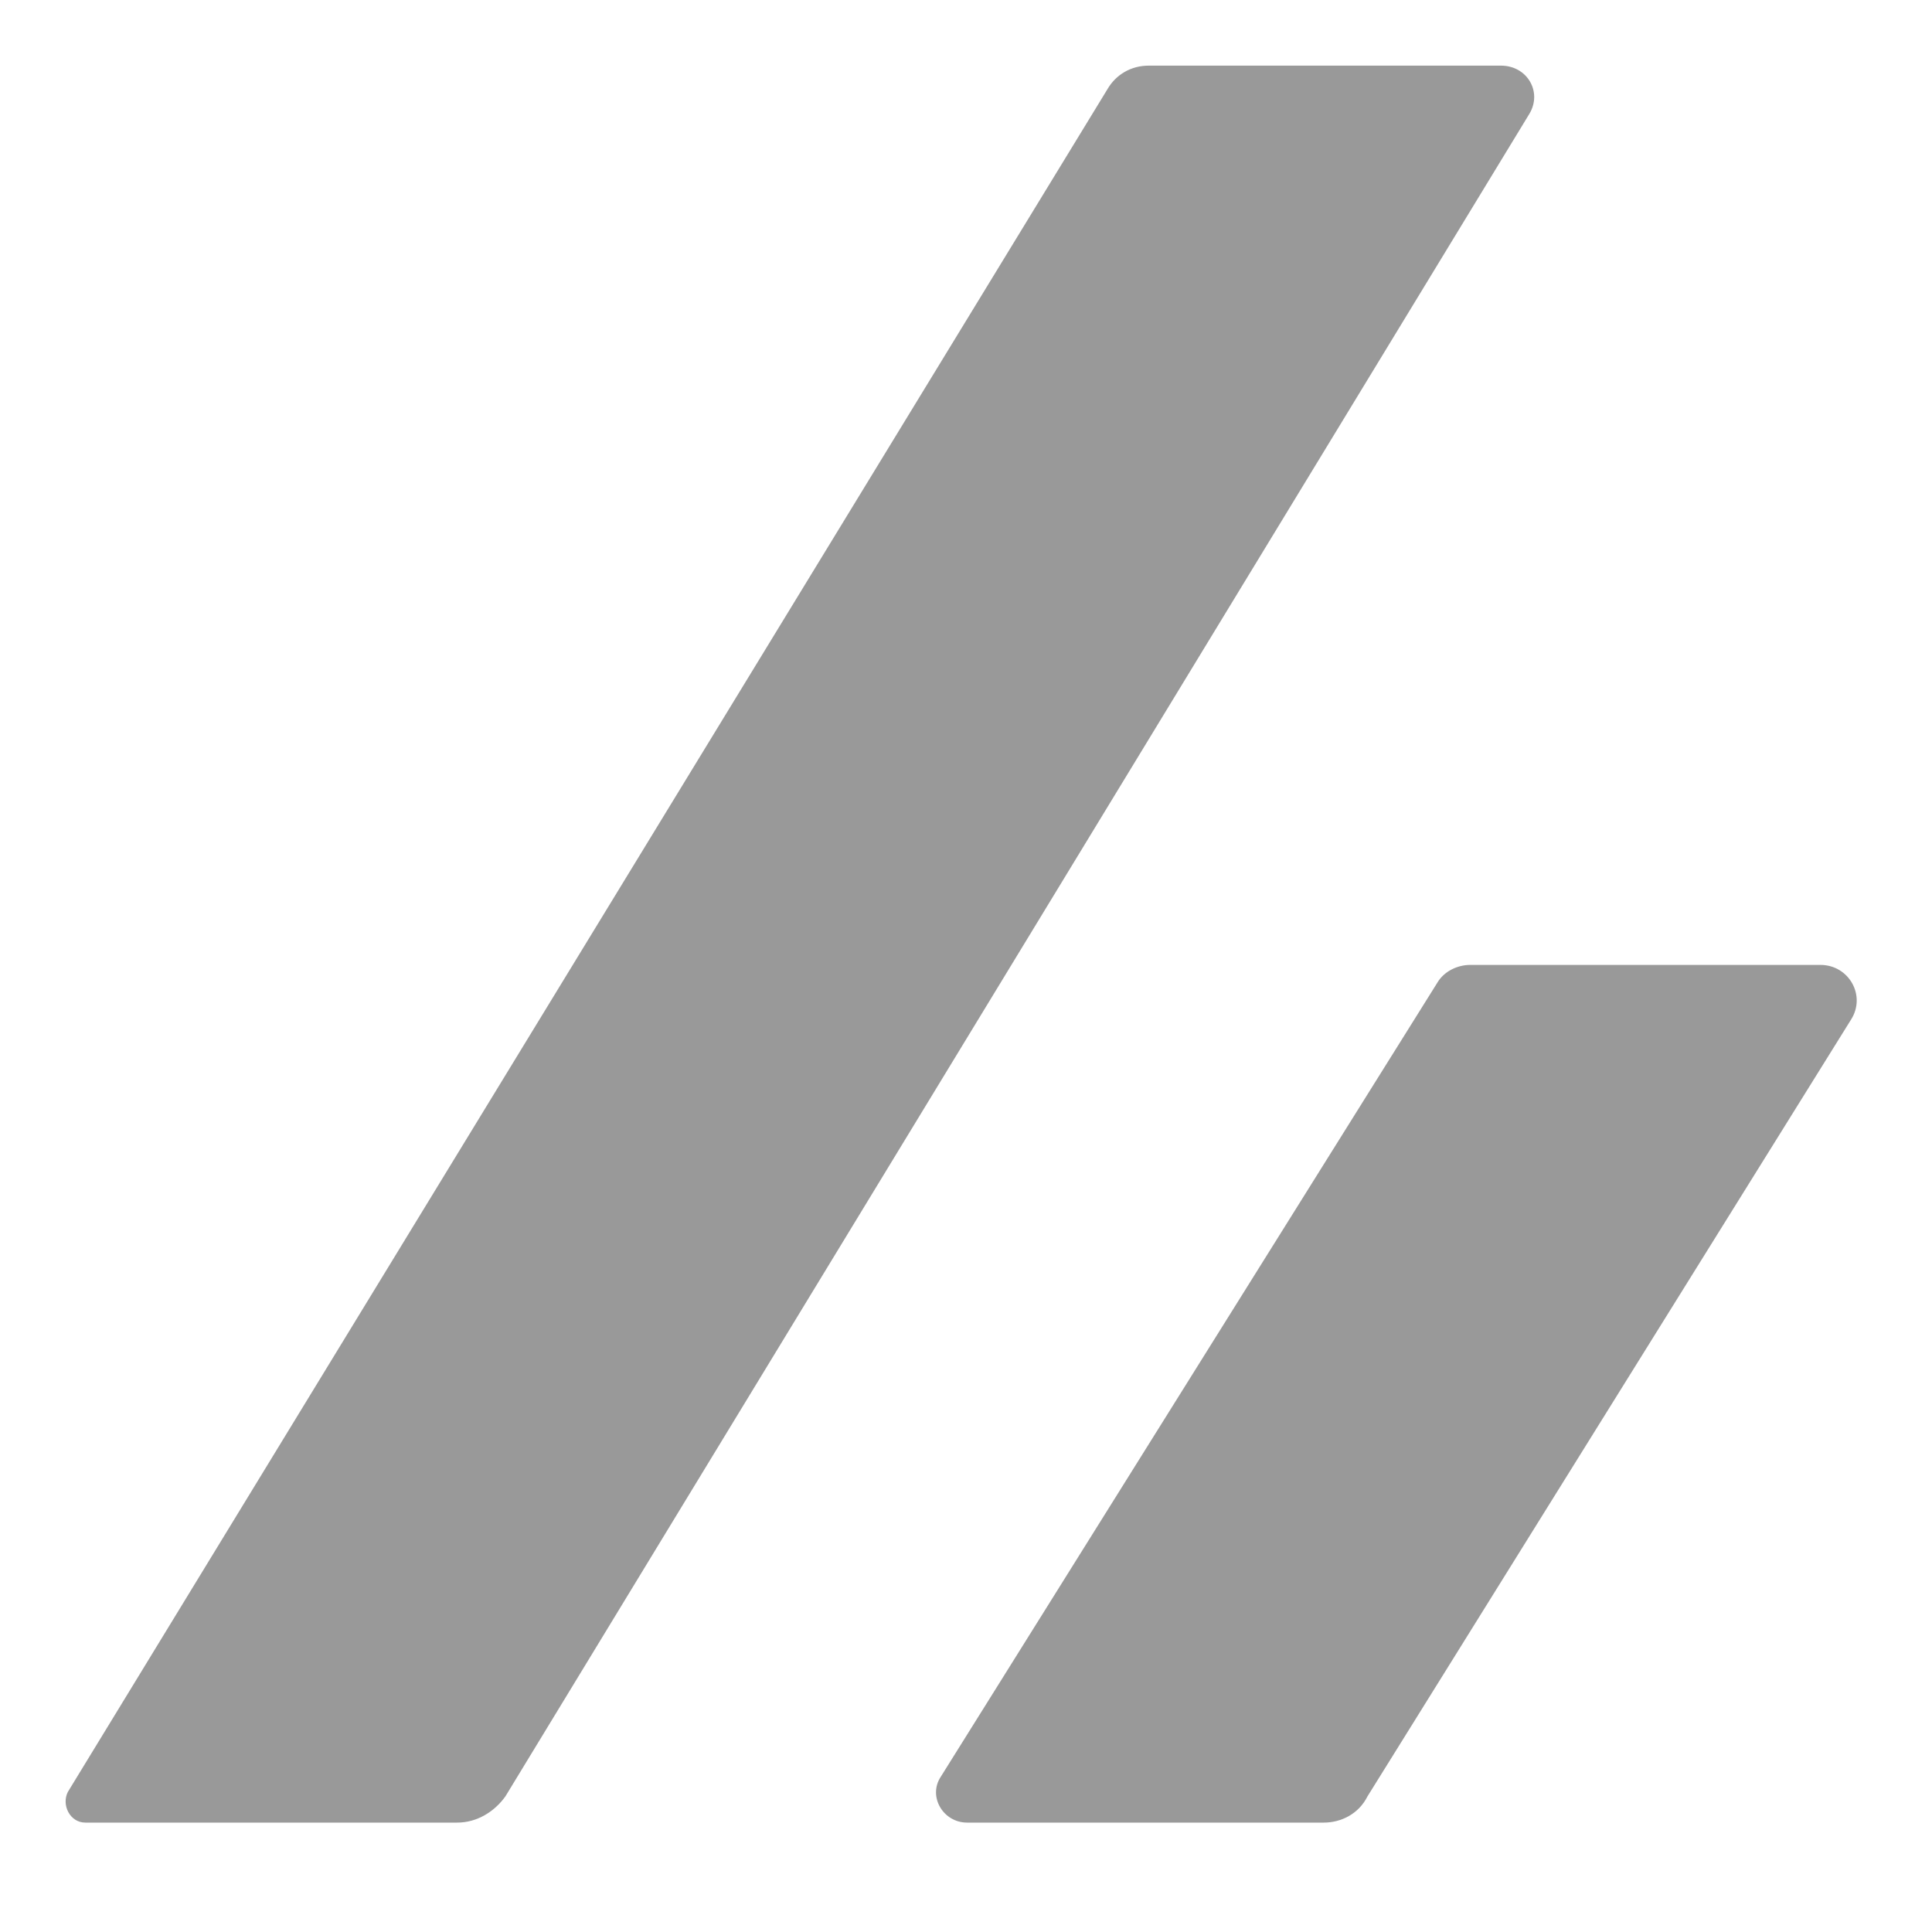
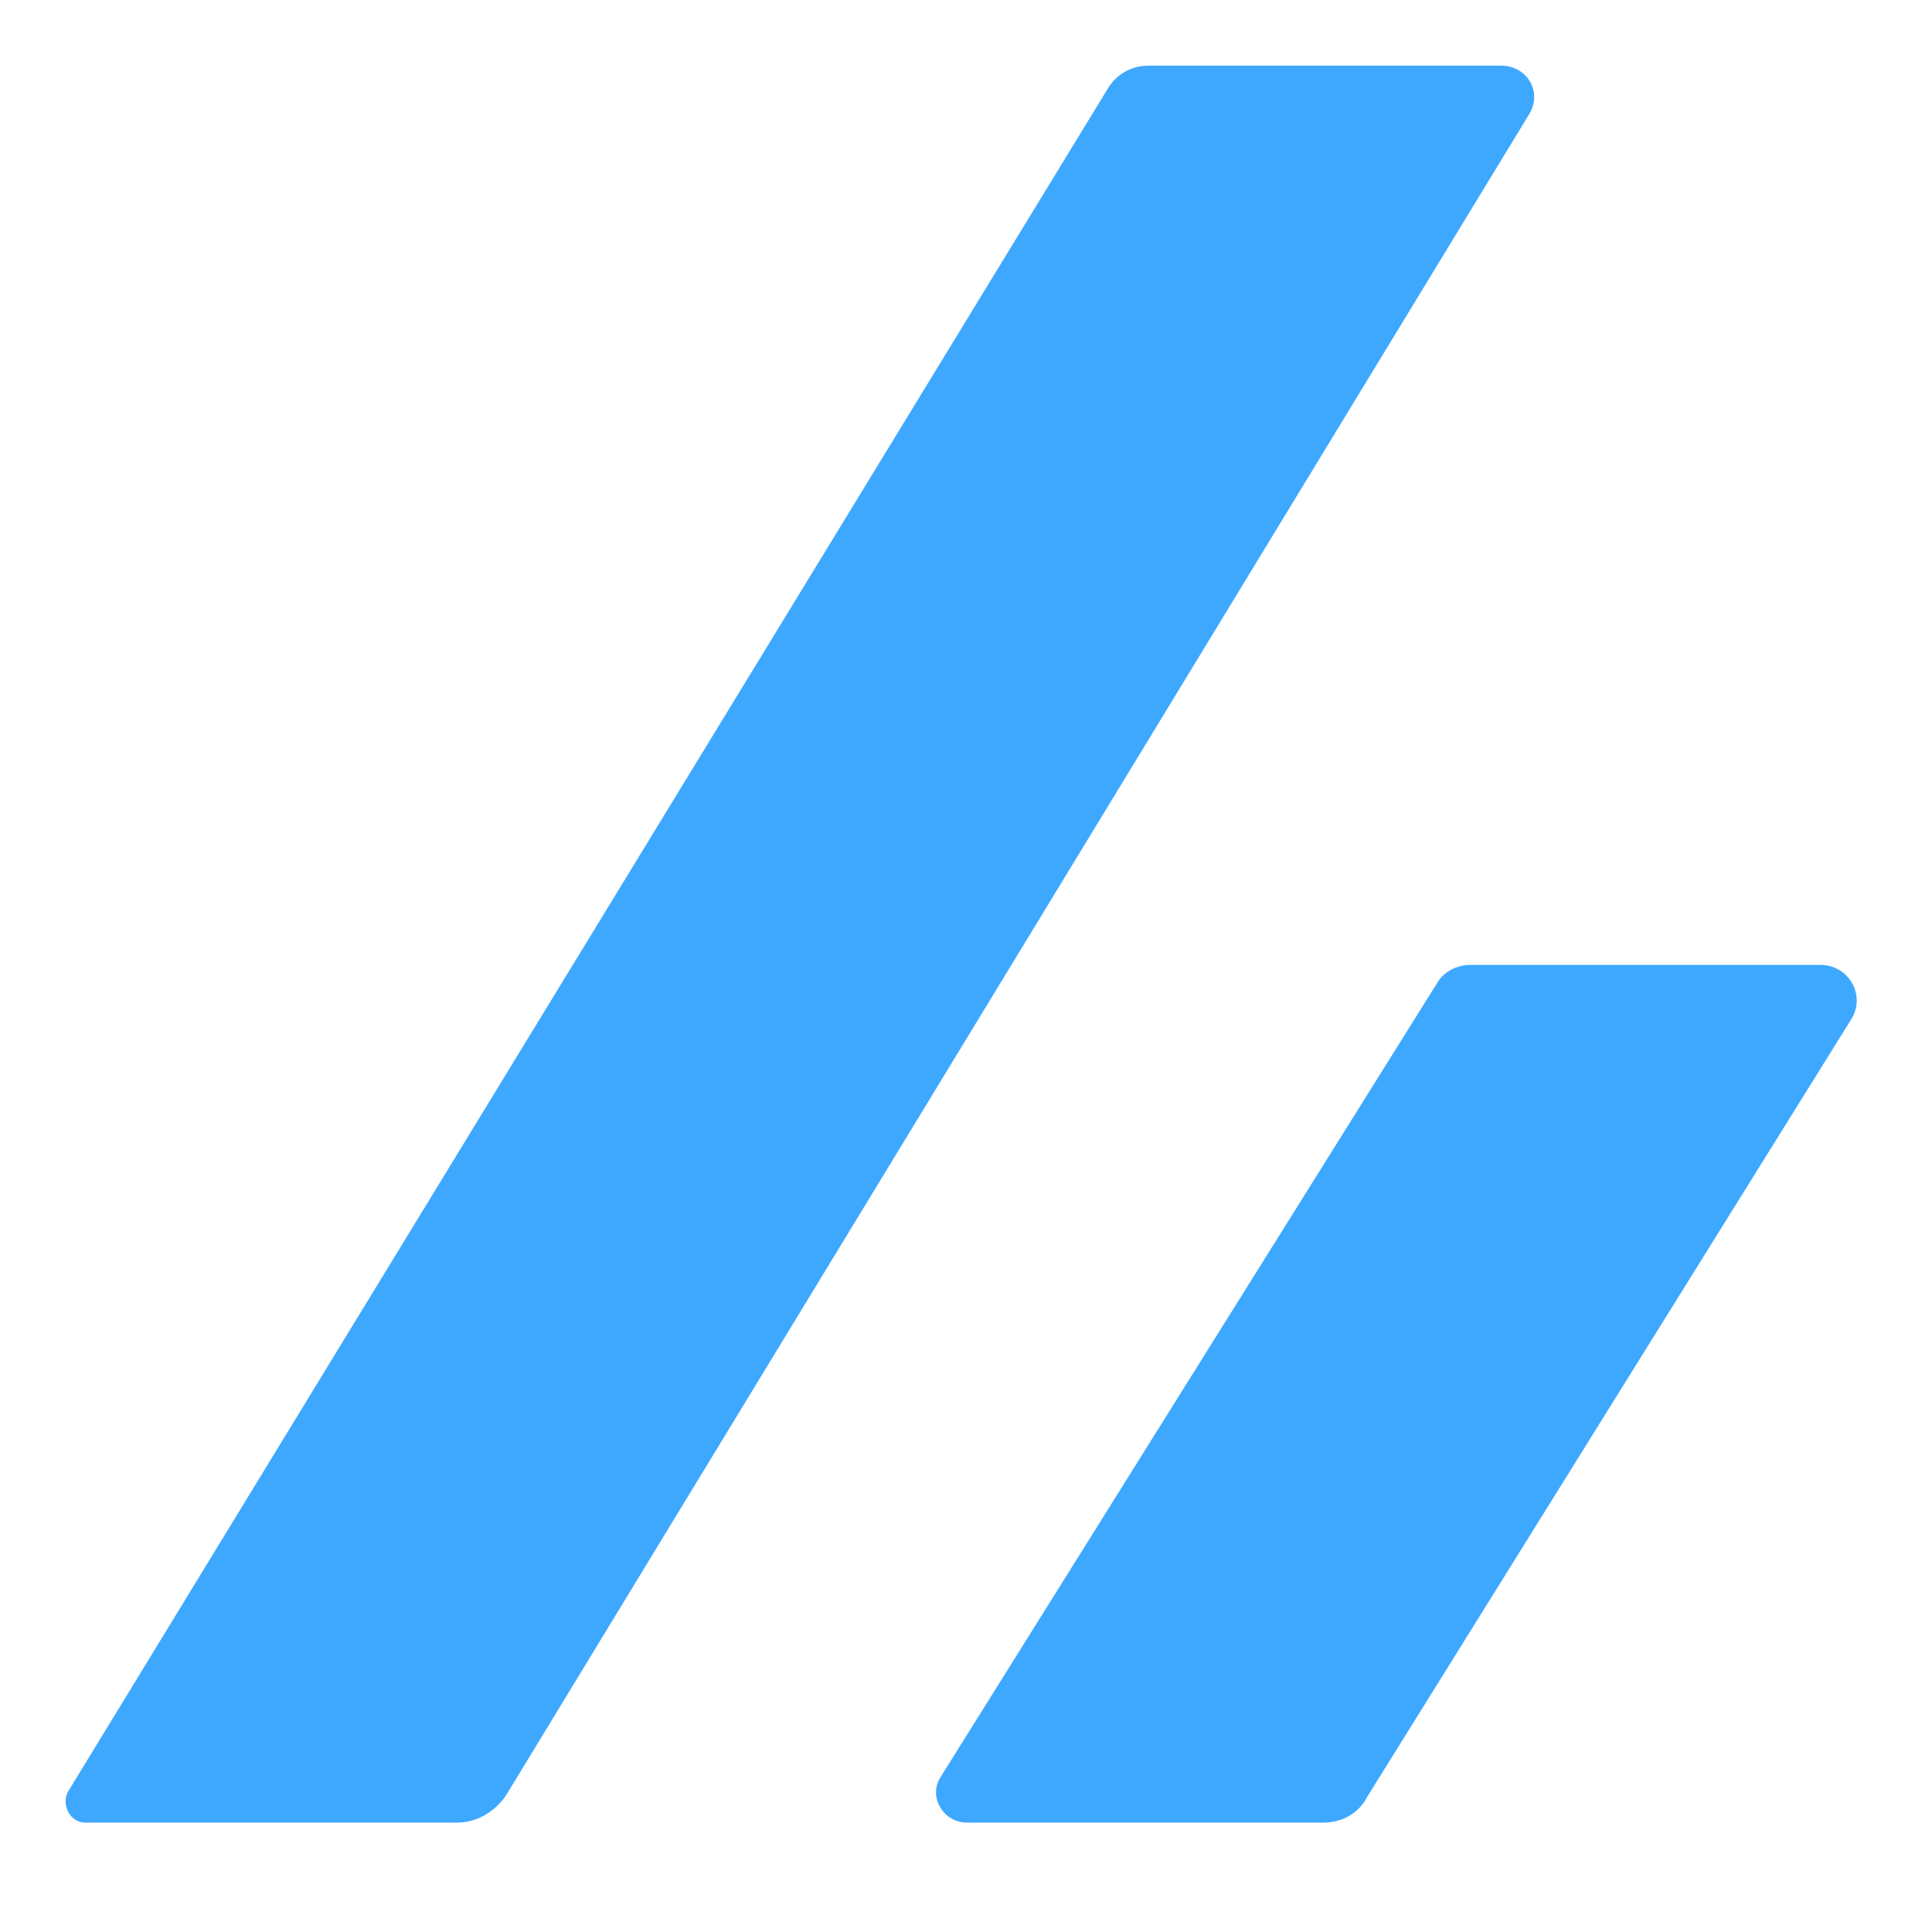
<svg xmlns="http://www.w3.org/2000/svg" version="1.1" x="0px" y="0px" viewBox="0 0 88.3 88.3" style="enable-background:new 0 0 88.3 88.3;" xml:space="preserve">
-   <g fill="#999999">
+   <g fill="#3EA8FF">
    <path class="st0" d="M3.9,83.3h17c0.9,0,1.7-0.5,2.2-1.2L69.9,5.2c0.6-1-0.1-2.2-1.3-2.2H52.5c-0.8,0-1.5,0.4-1.9,1.1L3.1,81.9   C2.8,82.5,3.2,83.3,3.9,83.3z" />
    <path class="st0" d="M62.5,82.1l22.1-35.5c0.7-1.1-0.1-2.5-1.4-2.5h-16c-0.6,0-1.2,0.3-1.5,0.8L43,81.2c-0.6,0.9,0.1,2.1,1.2,2.1   h16.3C61.3,83.3,62.1,82.9,62.5,82.1z" />
  </g>
</svg>
